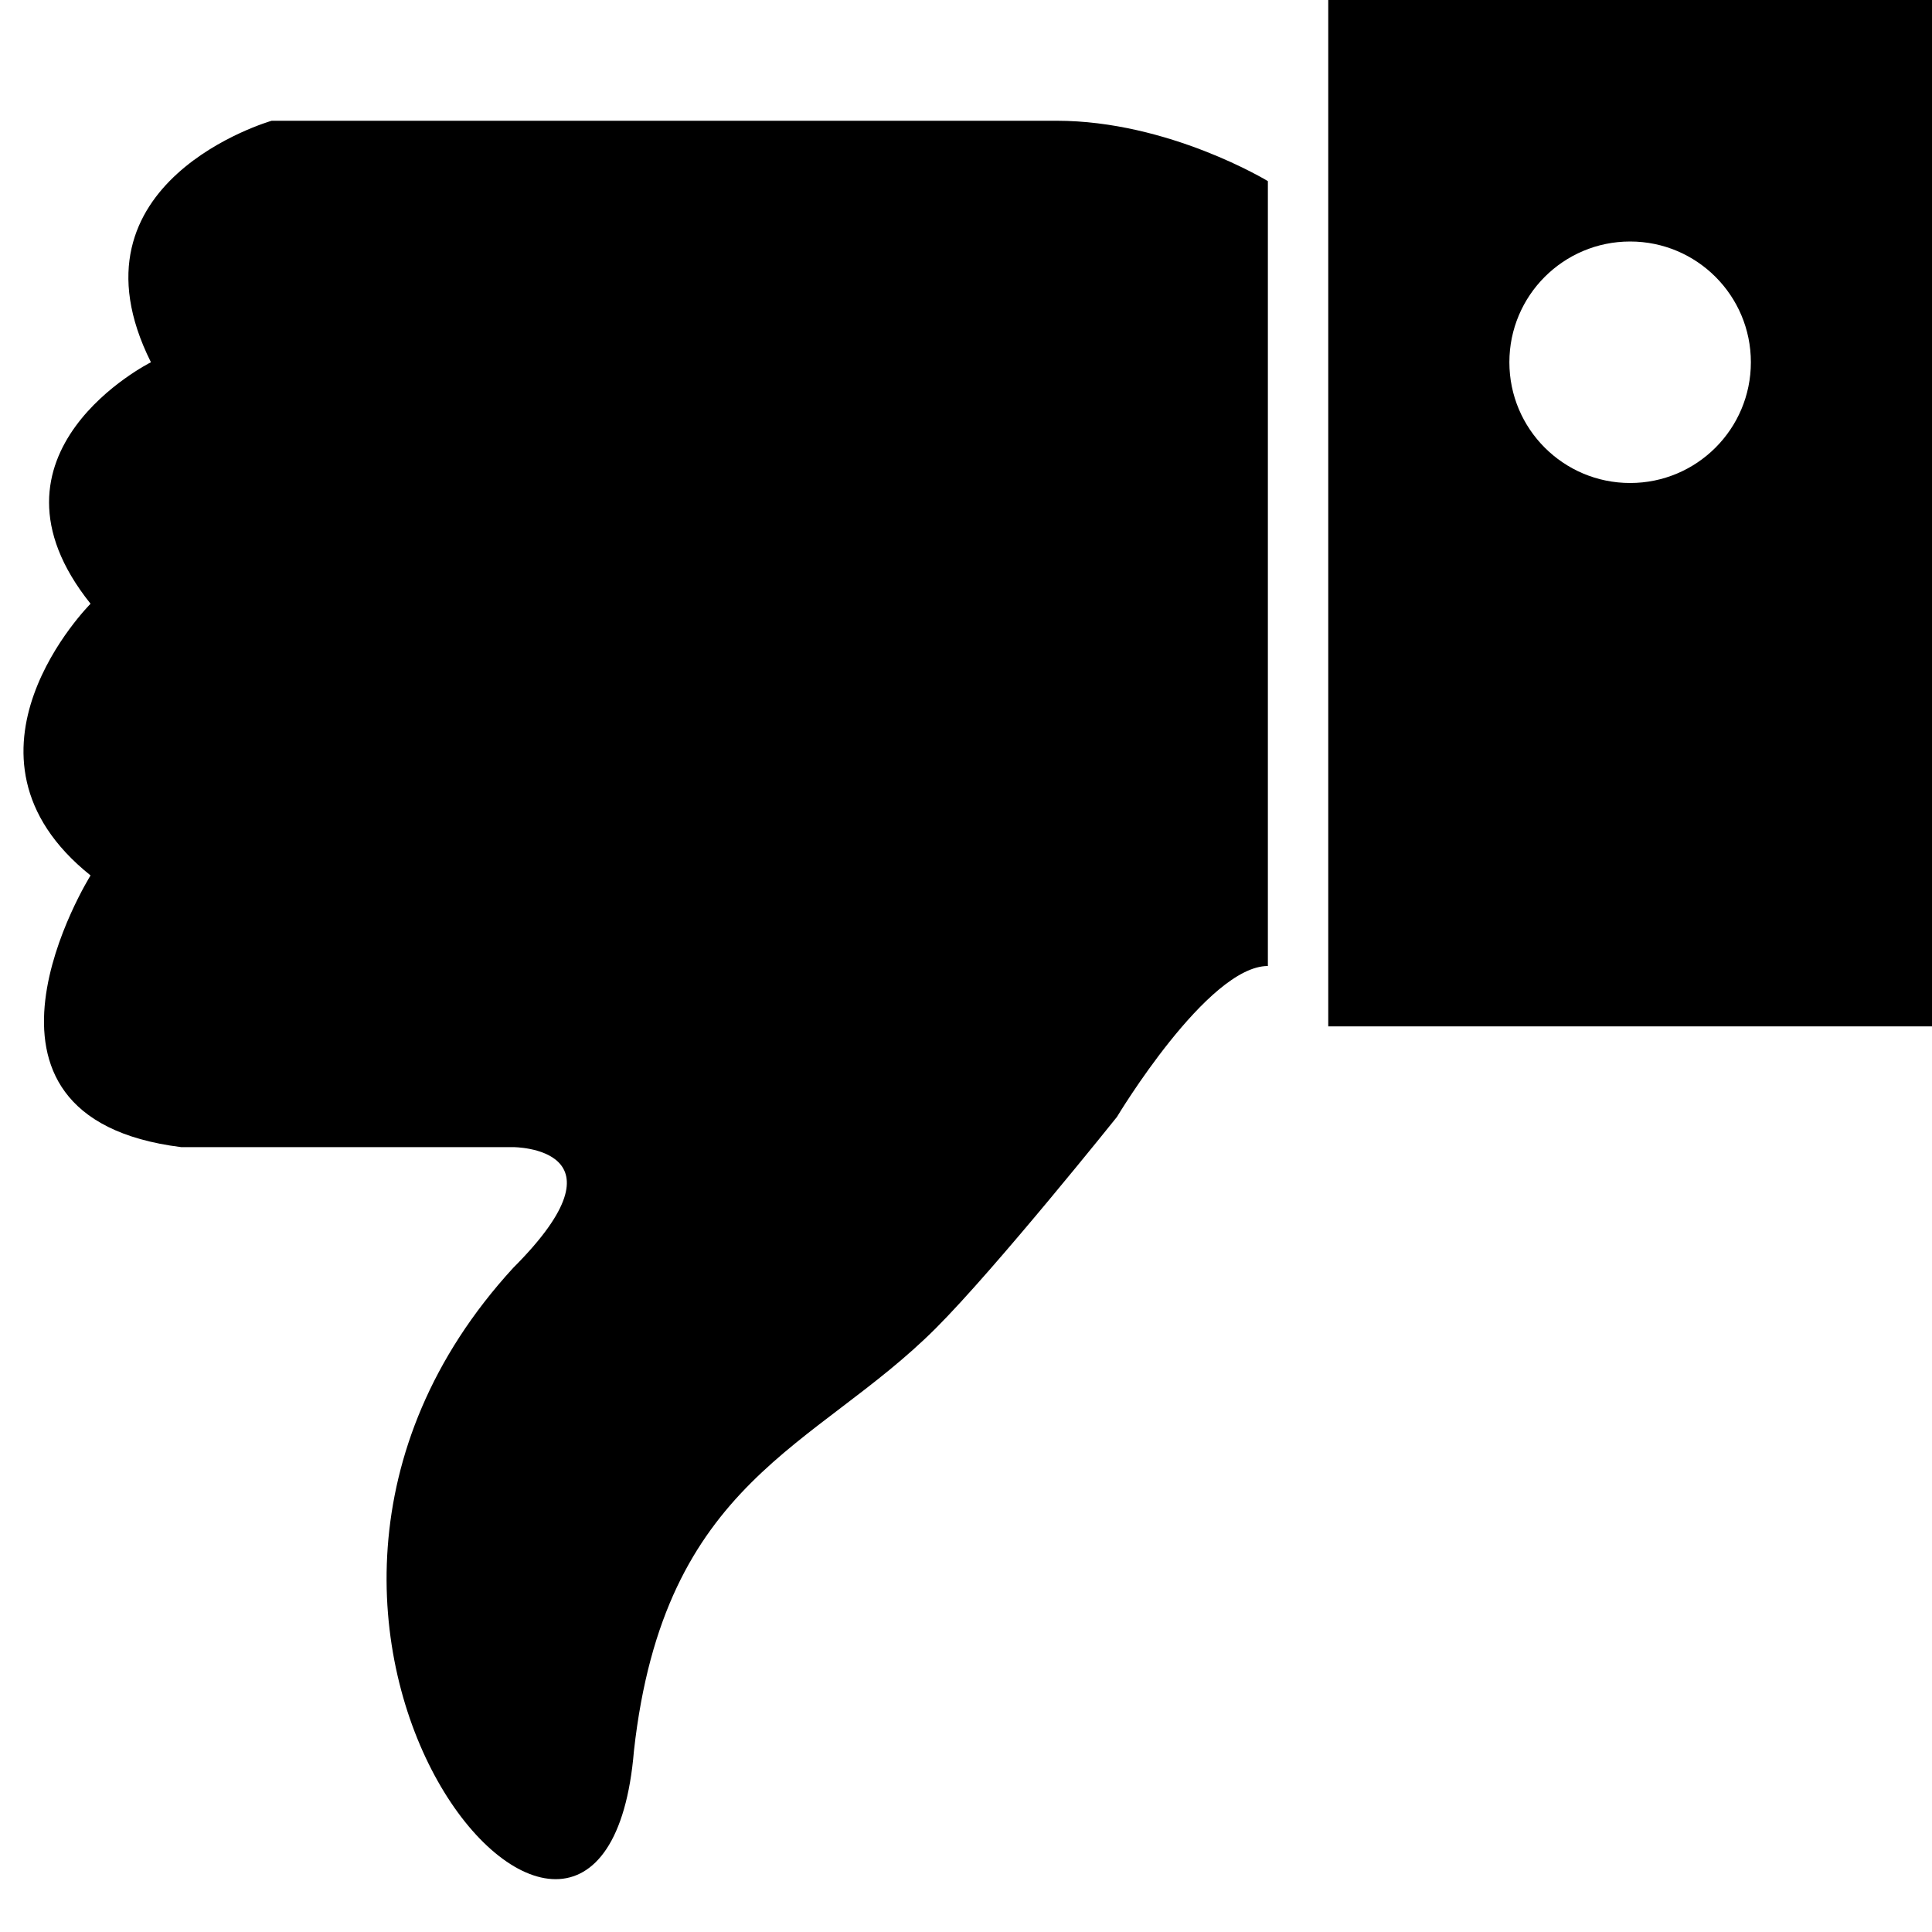
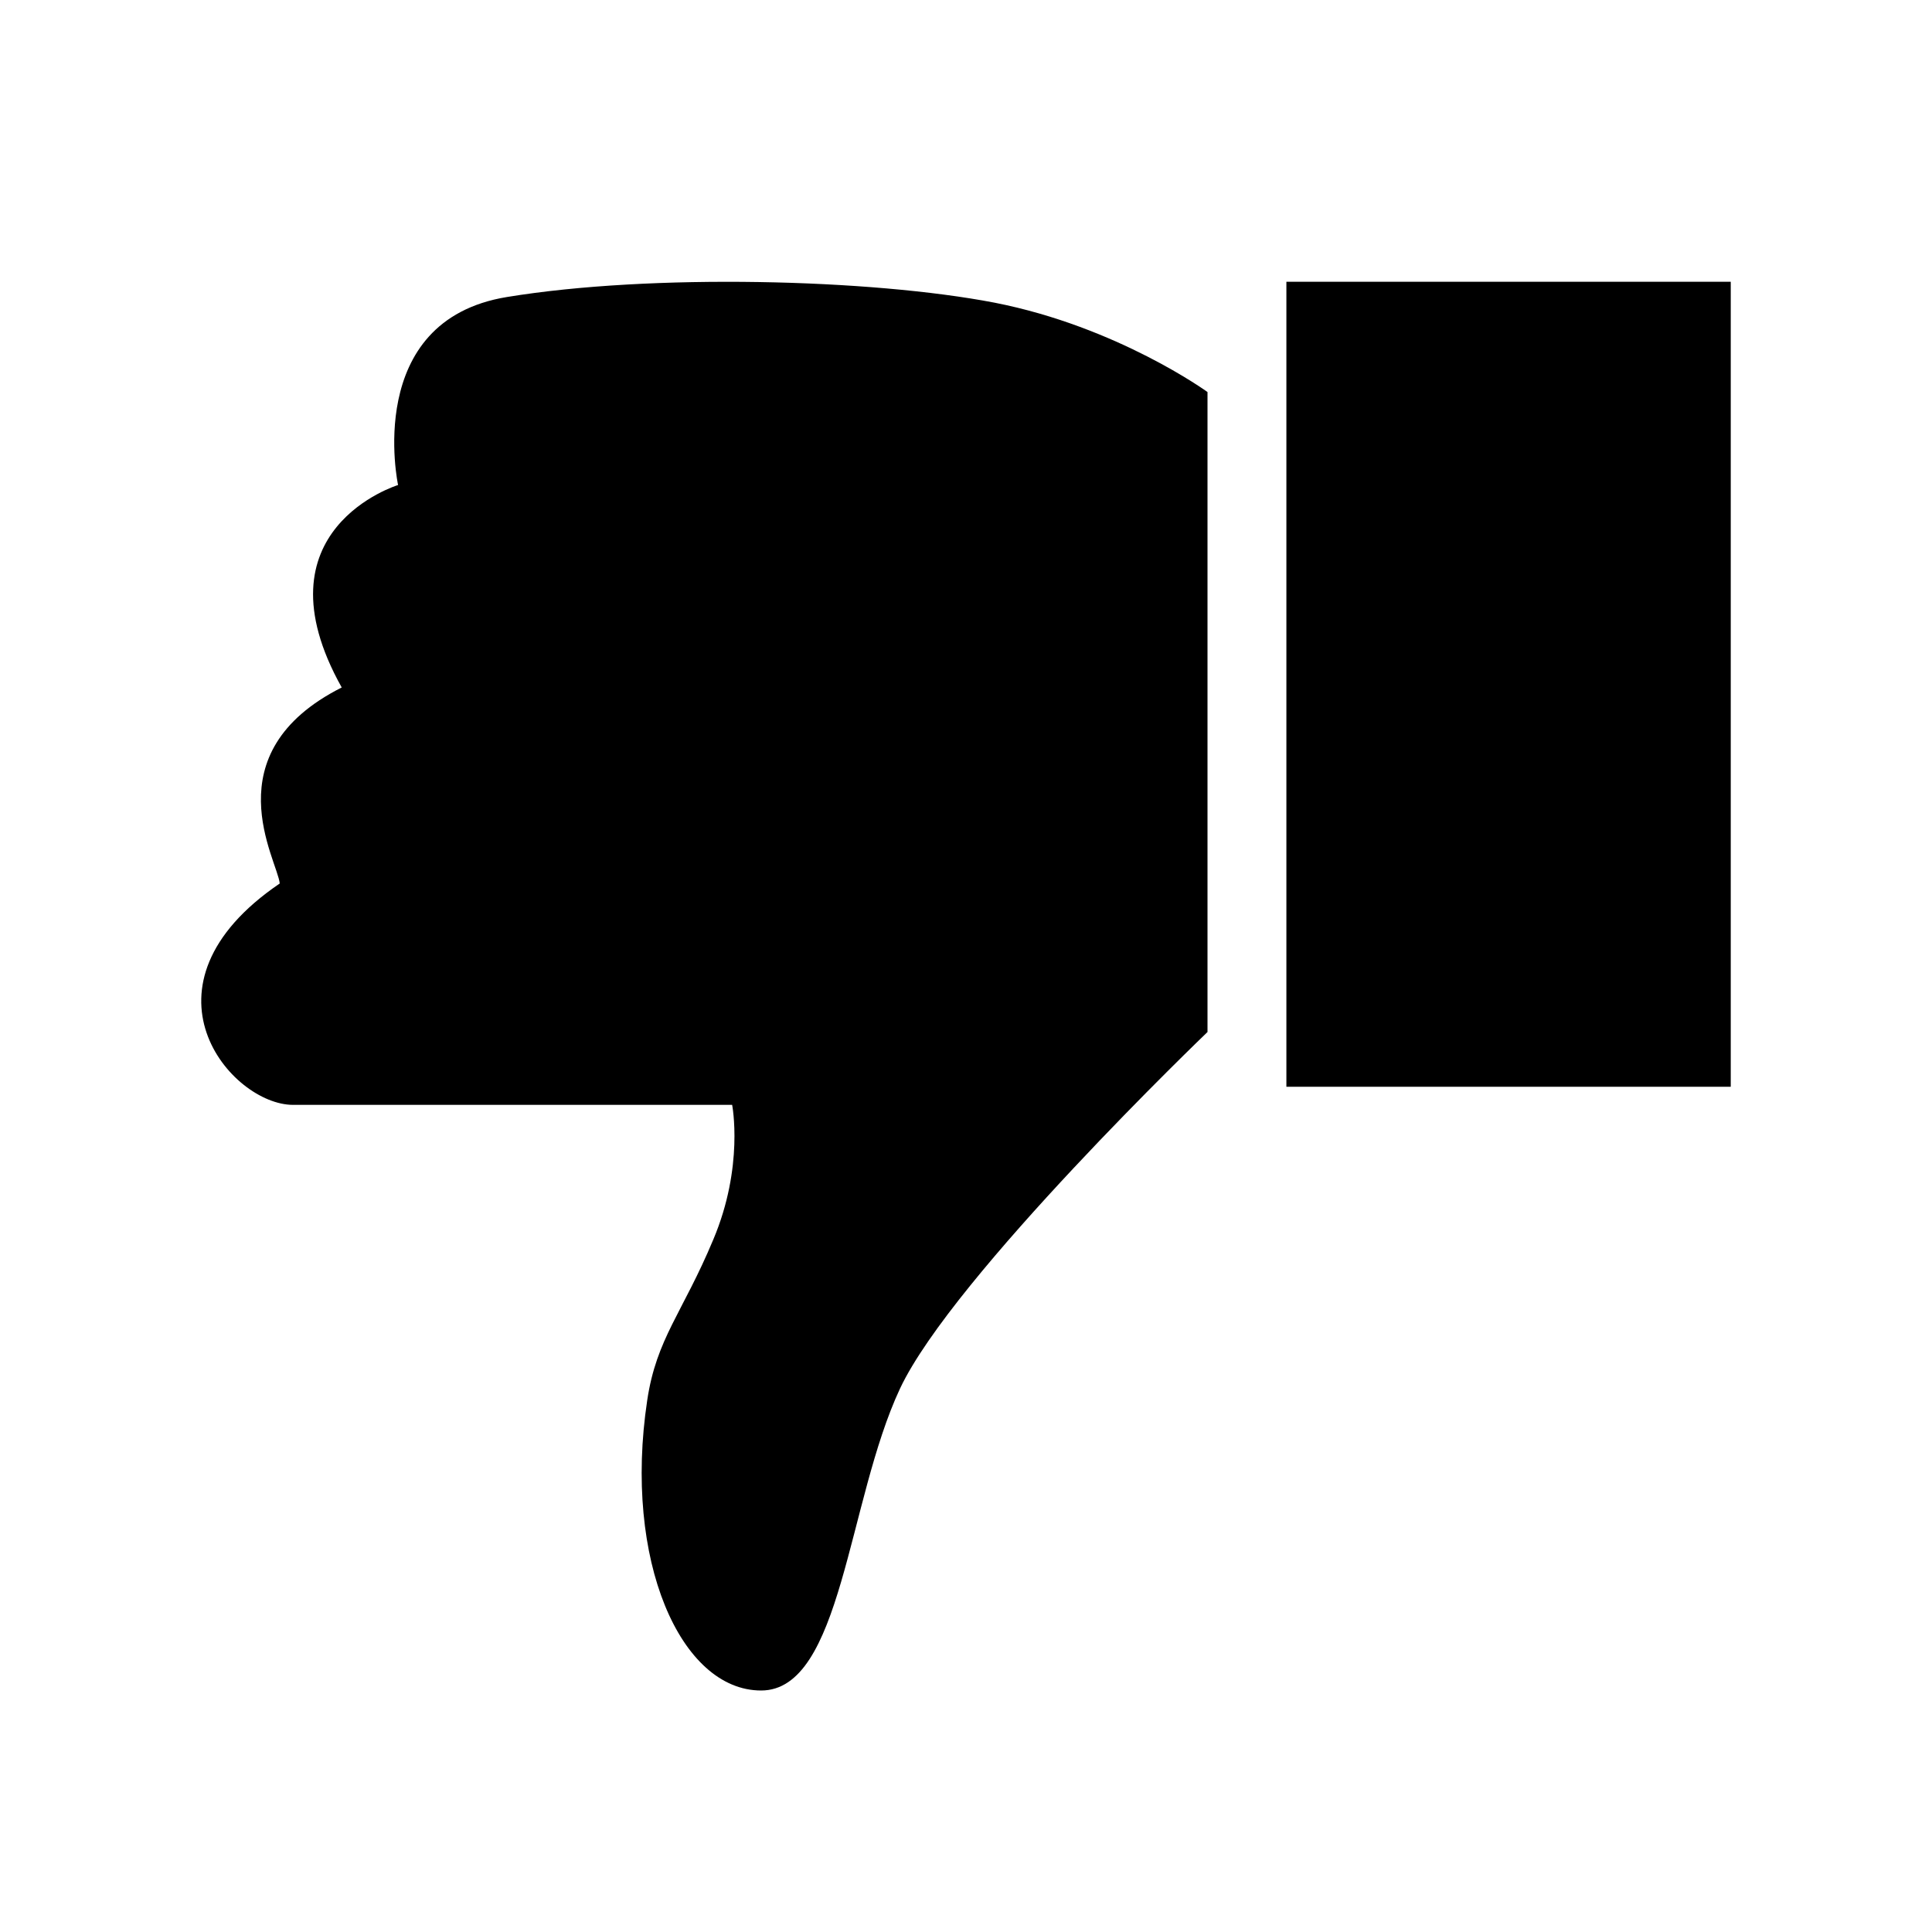
<svg xmlns="http://www.w3.org/2000/svg" width="48" height="48" viewBox="0 0 48 48">
-   <g fill="currentColor" fill-rule="evenodd">
-     <path d="M31.5 4.5S29.04 3 26.25 3H6.75s-5.25 1.5-3 6c0 0-4.5 2.25-1.5 6 0 0-3.75 3.75 0 6.75 0 0-3.75 6 2.25 6.75h8.25s3 0 0 3c-8.25 9 2.25 21 3 12 .75-6.75 4.5-7.5 7.5-10.5 1.5-1.5 4.5-5.25 4.5-5.25S30 24 31.5 24V4.5z" />
-     <path d="M48 25.5H33V0h15v25.5zM40.5 6a3 3 0 1 0 0 6 3 3 0 0 0 0-6z" />
-   </g>
+   <path d="M30 25.64V9.74s-2.23-1.62-5.29-2.22c-3.06-.59-8.53-.73-12.12-.14-3.58.59-2.7 4.67-2.7 4.67s-3.6 1.1-1.4 5.03c-3.25 1.64-1.59 4.3-1.54 4.87-3.75 2.55-1.21 5.5.33 5.5h10.91s.3 1.53-.47 3.35c-.76 1.82-1.41 2.45-1.64 3.99-.6 3.98.83 7.21 2.83 7.21 2.01 0 2.14-4.7 3.45-7.5 1.31-2.79 7.64-8.86 7.64-8.86zM43 27H31.96V7H43v20z" fill="currentColor" fill-rule="evenodd" />
</svg>
